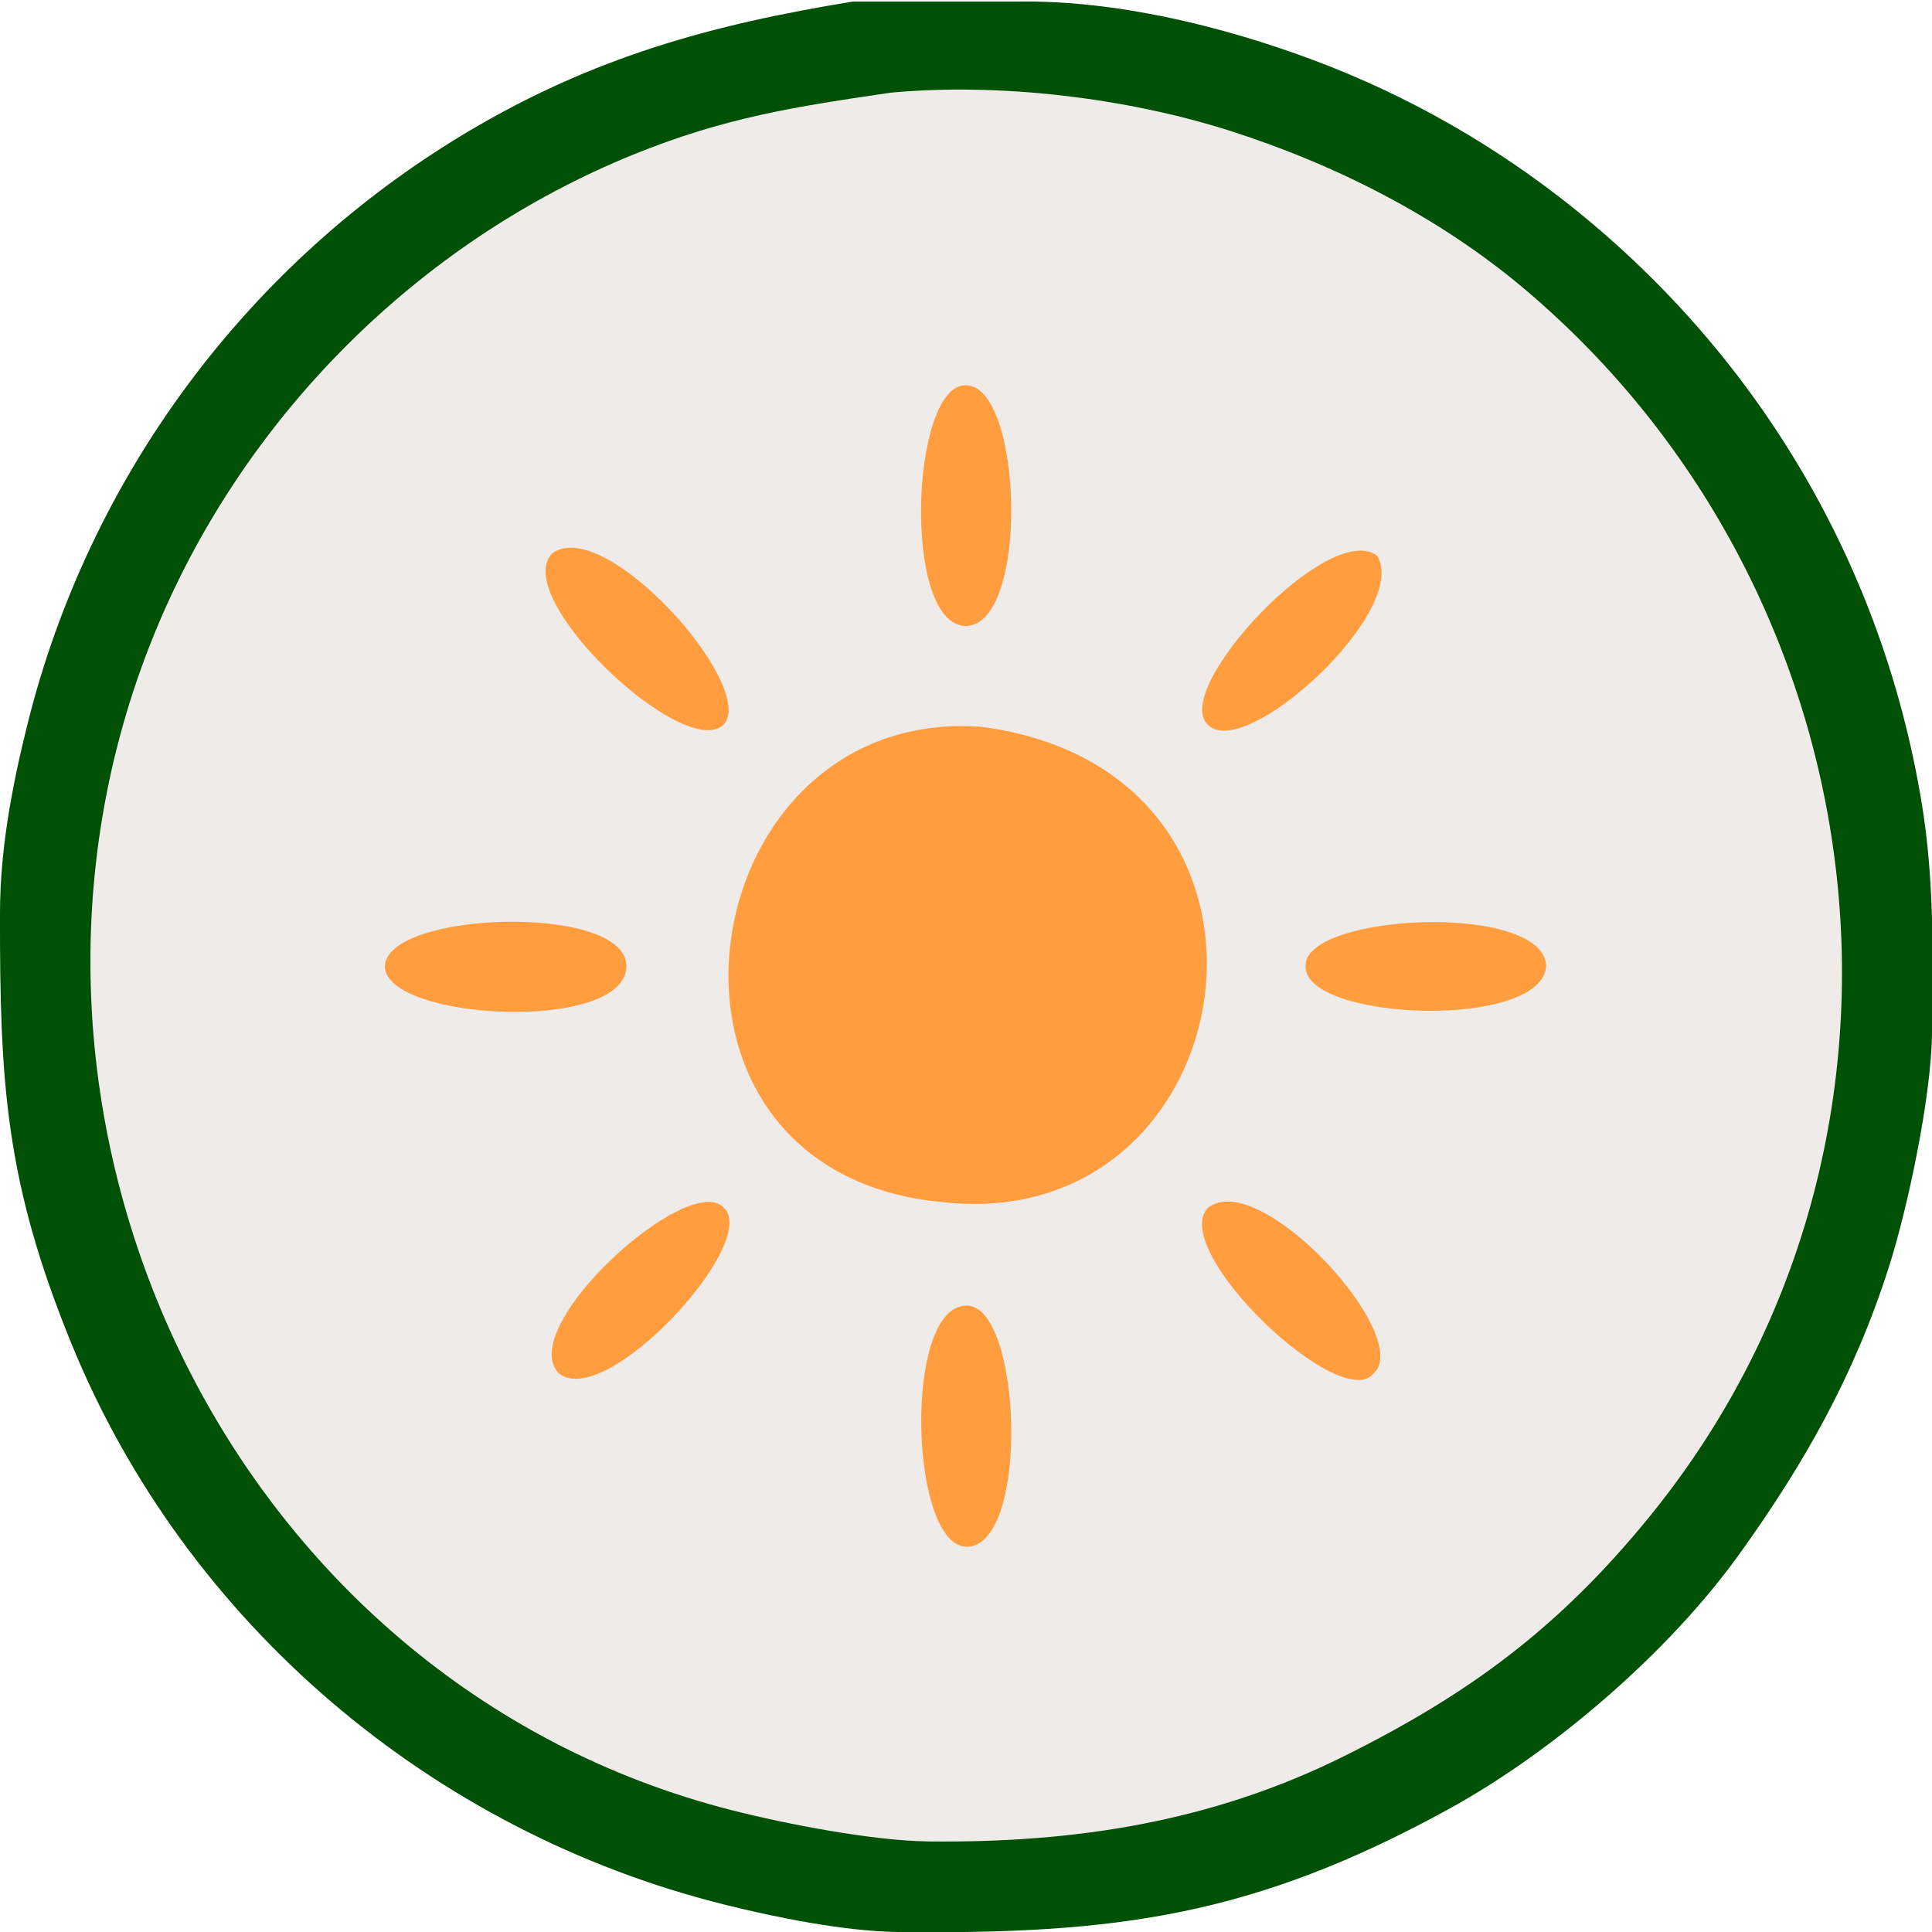
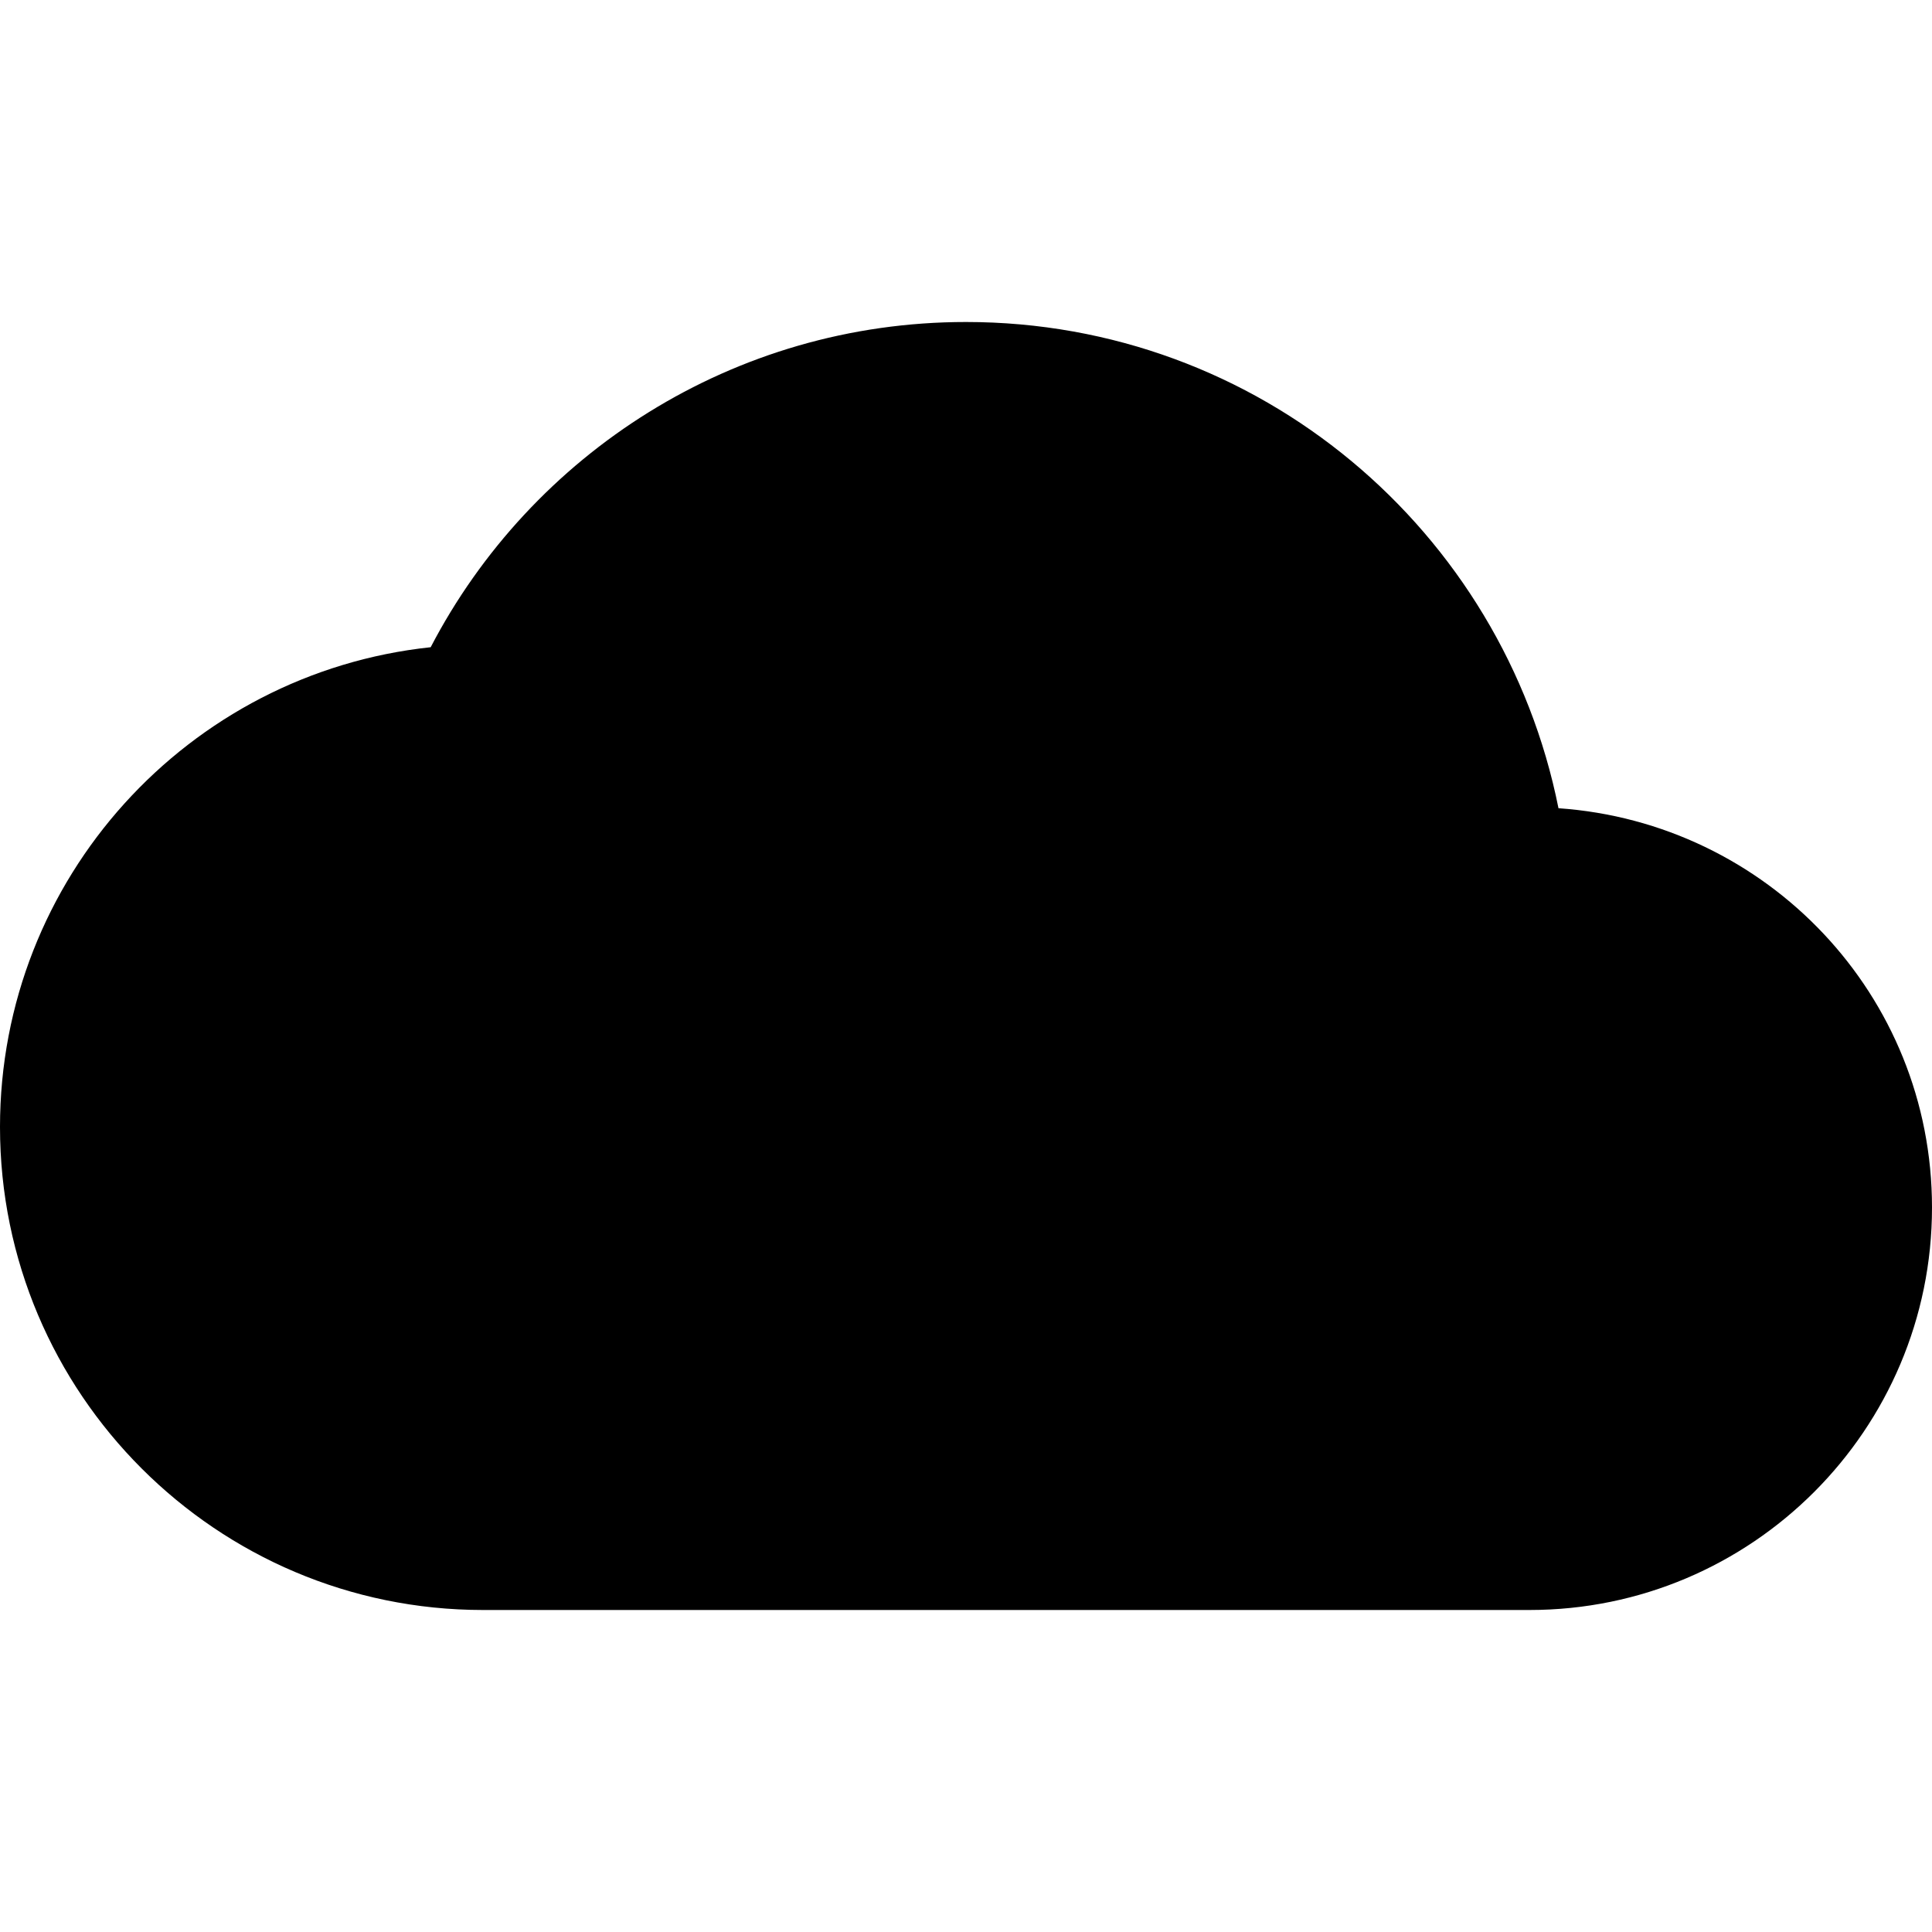
- <svg xmlns="http://www.w3.org/2000/svg" width="67.761mm" height="67.761mm" viewBox="0 0 256 256">
-   <path id="borderCircle" fill="#005005" d="M 113.00,0.21  C 94.20,3.26 78.53,7.62 62.00,17.45  32.83,34.81 11.81,63.11 3.63,96.00  1.59,104.20 0.01,112.53 0.00,121.00  -0.04,143.50 0.73,156.63 9.45,178.00  24.60,215.11 57.26,242.73 96.00,252.37  102.90,254.09 111.92,255.91 119.00,256.00  147.84,256.33 166.16,253.89 192.00,239.69  205.97,232.01 221.14,218.90 230.42,206.00  239.11,193.92 245.69,182.24 250.25,168.00  252.81,160.02 255.90,145.30 256.00,137.00  256.12,126.34 256.34,116.57 254.57,106.00  249.36,75.01 233.28,47.59 208.83,27.85  198.36,19.39 186.60,12.66 174.00,7.95  161.98,3.46 147.87,0.02 135.00,0.21  135.00,0.21 113.00,0.21 113.00,0.21 Z" />
-   <path id="background" fill="#efebe9" d="M 118.00,12.28  C 132.41,10.94 149.23,12.95 163.00,17.34  177.04,21.83 190.69,28.75 202.00,38.29  250.11,78.91 258.78,151.63 218.54,201.00  206.62,215.63 194.76,224.43 178.00,232.75  160.50,241.44 142.34,244.22 123.00,244.00  115.66,243.91 104.21,241.71 97.00,239.87  29.82,222.79 -5.31,147.10 20.45,84.00  32.12,55.40 55.35,32.06 84.00,20.45  96.12,15.54 105.33,14.15 118.00,12.28 Z" />
-   <path id="centerCircle" fill="#ff9d3f" d="M 130.16,96.32  C 91.09,93.27 81.82,155.55 125.16,159.32 165.41,163.57 175.27,102.36 130.16,96.32 Z " />
-   <path id="lightBeams" fill="#ff9d3f" d="M 127.95,51.06  C 120.71,50.91 119.46,82.77 127.95,82.95 136.48,82.87 135.53,50.96 127.95,51.06 Z  M 73.19,73.31  C 67.47,79.10 90.66,100.96 95.87,96.04 100.49,91.15 80.23,68.22 73.19,73.31 Z  M 182.48,73.65  C 176.13,68.78 155.15,91.30 160.02,96.00 164.85,101.11 186.91,80.91 182.48,73.65 Z  M 51.00,128.06  C 51.10,135.26 83.11,136.93 83.00,127.96 82.88,119.66 51.15,120.71 51.00,128.06 Z  M 172.99,127.98  C 172.72,135.31 204.48,136.53 204.88,127.94 204.41,119.52 172.87,121.03 172.99,127.98 Z  M 95.89,160.02  C 91.32,155.07 68.37,175.70 73.98,181.91 80.08,187.18 100.90,164.53 95.89,160.02 Z  M 160.00,160.09  C 154.98,165.83 177.52,187.24 181.96,182.04 187.53,177.19 166.79,154.50 160.00,160.09 Z  M 128.03,173.00  C 119.61,173.08 120.51,205.12 128.17,204.96 136.54,204.67 135.37,172.78 128.03,173.00 Z" />
+ <svg xmlns="http://www.w3.org/2000/svg" viewBox="0 0 24 24" fill="black" width="18px" height="18px">
+   <path d="M0 0h24v24H0z" fill="none" />
+   <path d="M19.36 10.04C18.67 6.59 15.64 4 12 4 9.11 4 6.6 5.64 5.35 8.04 2.34 8.36 0 10.91 0 14c0 3.31 2.69 6 6 6h13c2.76 0 5-2.24 5-5 0-2.64-2.05-4.78-4.64-4.96z" />
</svg>
